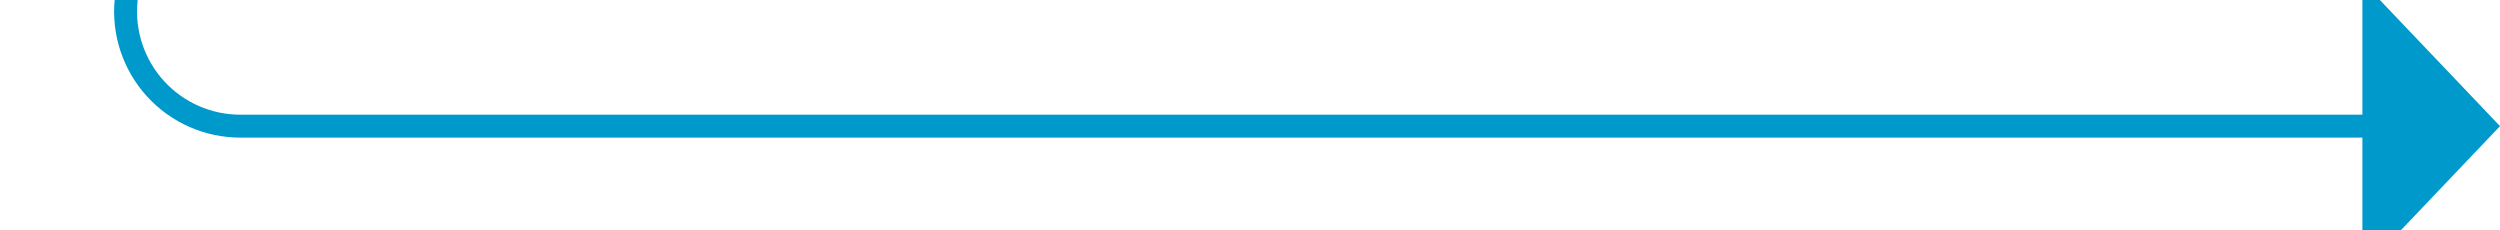
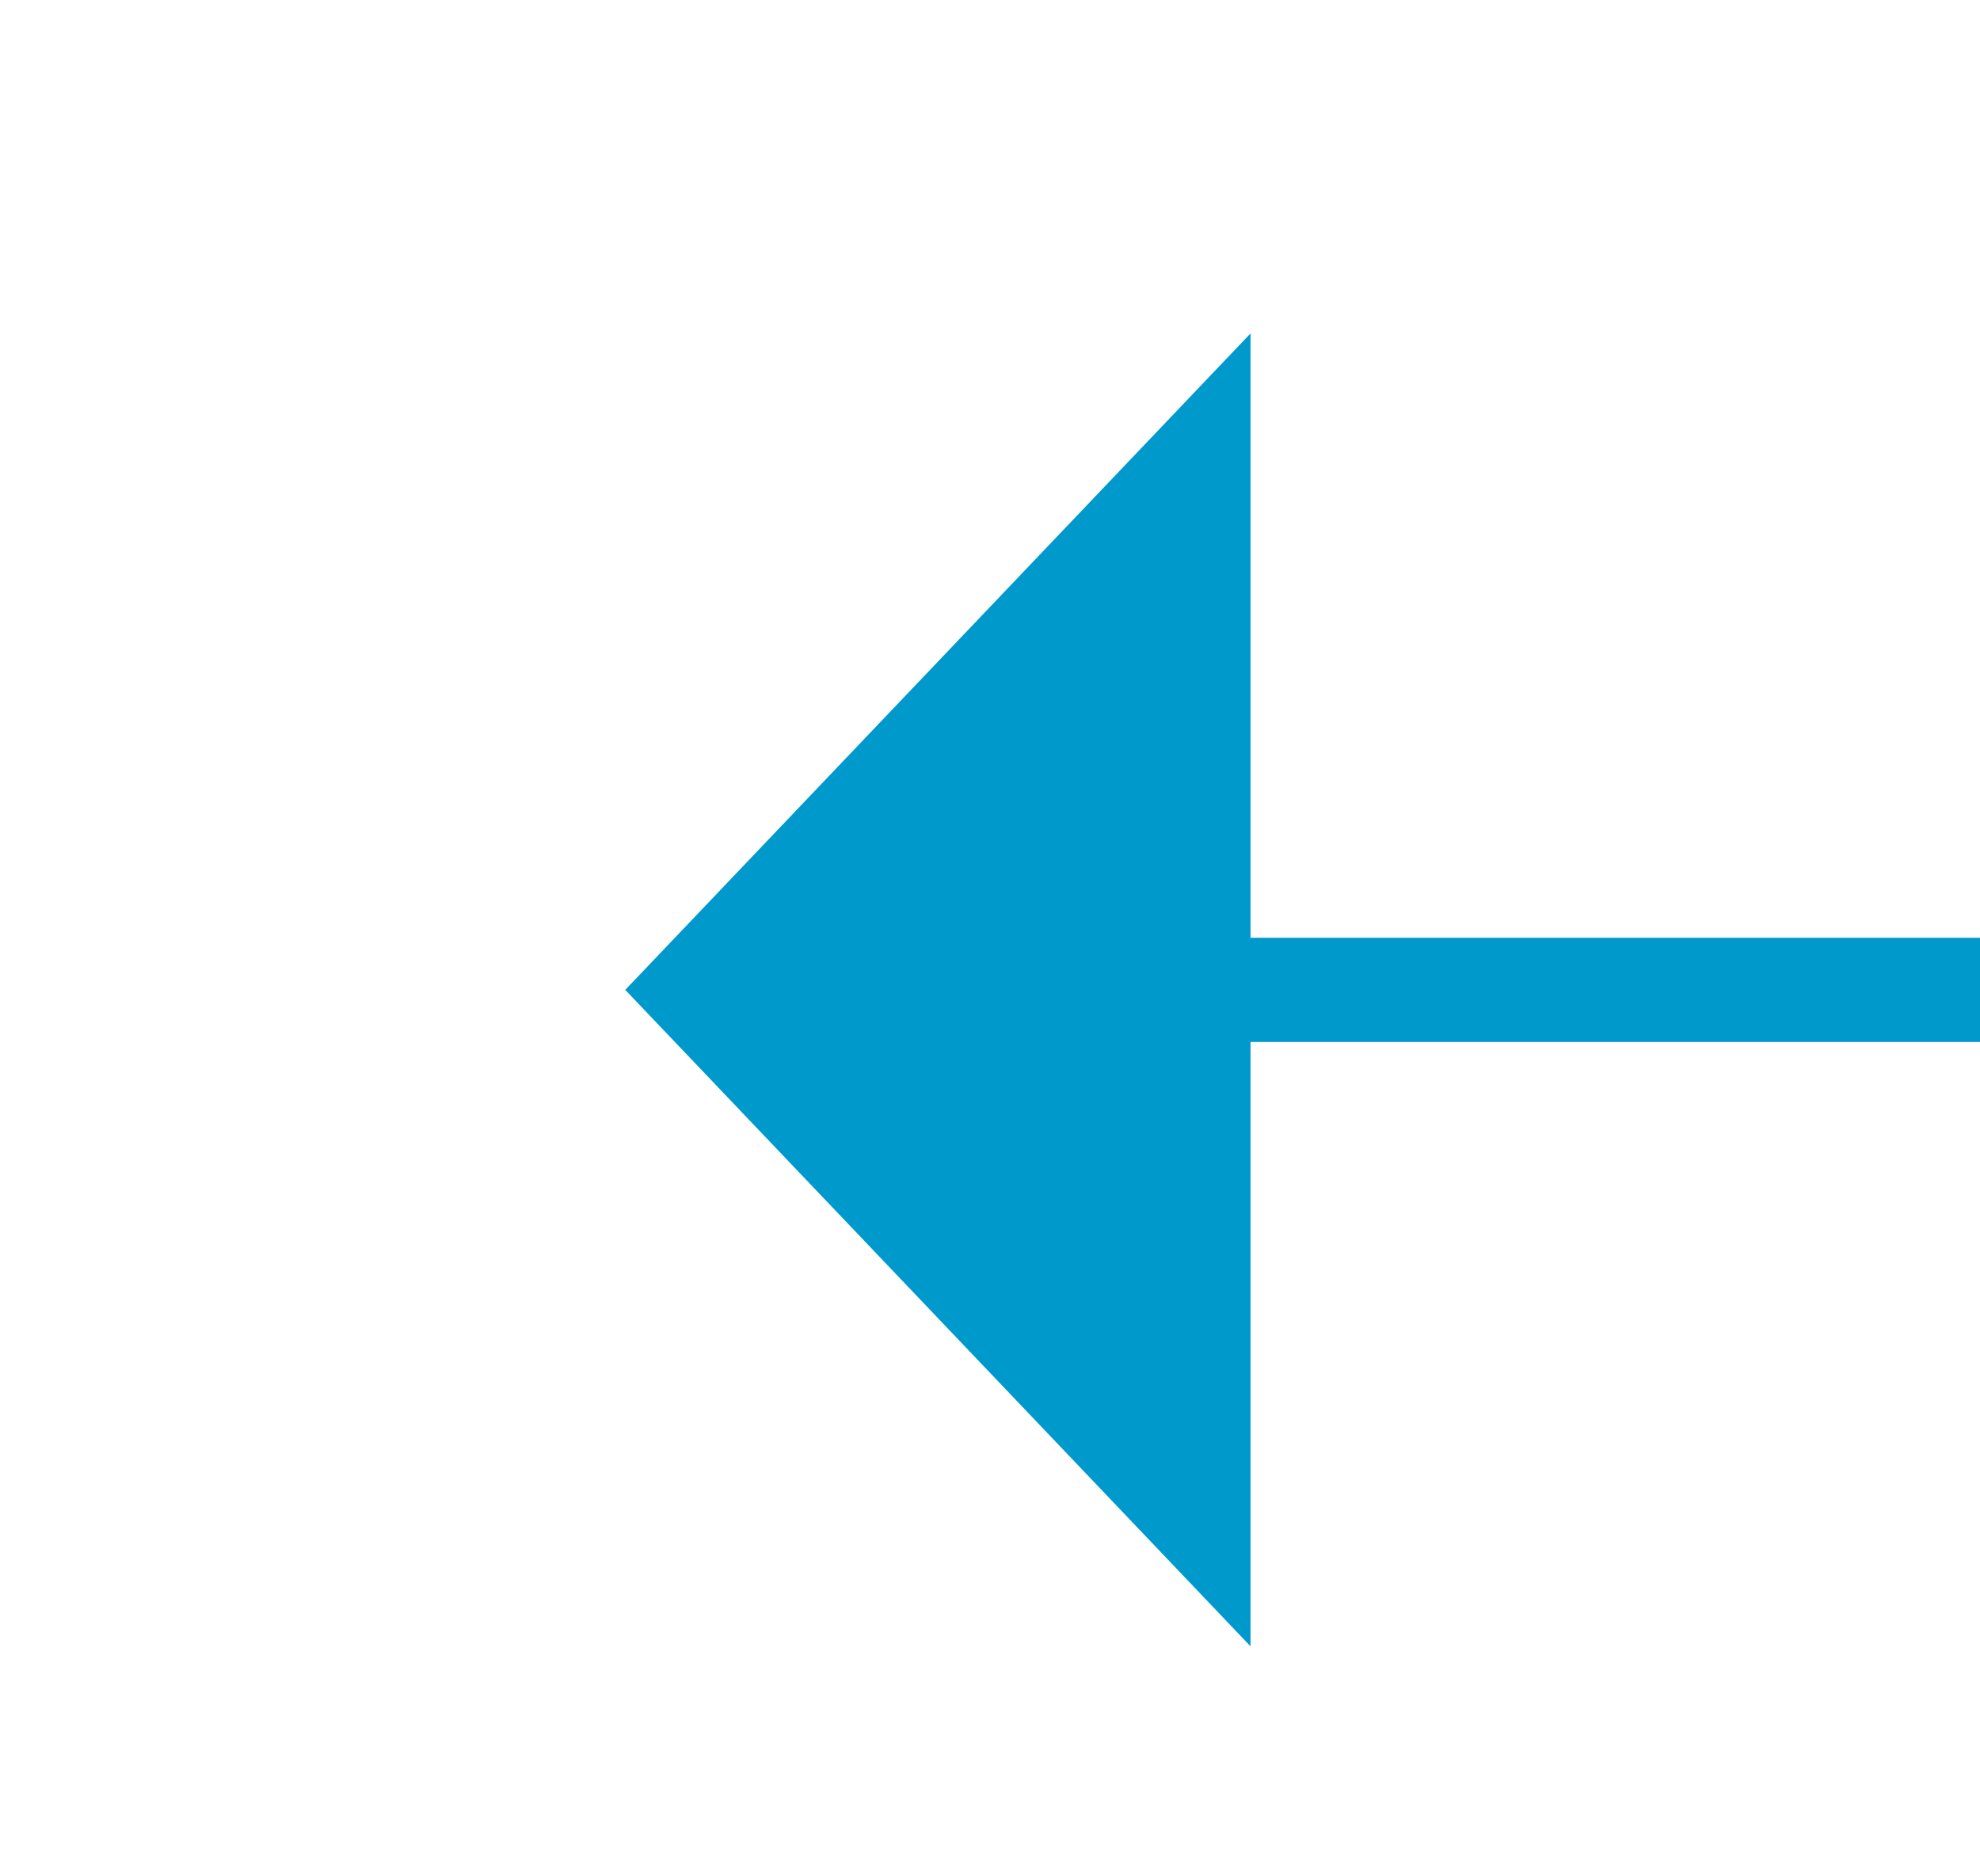
- <svg xmlns="http://www.w3.org/2000/svg" version="1.1" width="109px" height="10px" preserveAspectRatio="xMinYMid meet" viewBox="83 1099 109 8">
-   <path d="M 88.5 1037  L 88.5 1098  A 5 5 0 0 0 93.5 1103.5 L 187 1103.5  " stroke-width="1" stroke-dasharray="0" stroke="rgba(0, 153, 204, 1)" fill="none" class="stroke" />
-   <path d="M 186 1109.8  L 192 1103.5  L 186 1097.2  L 186 1109.8  Z " fill-rule="nonzero" fill="rgba(0, 153, 204, 1)" stroke="none" class="fill" />
+ <svg xmlns="http://www.w3.org/2000/svg" version="1.1" width="19px" height="18px" preserveAspectRatio="xMinYMid meet" viewBox="142 834 19 16">
+   <path d="M 192 842.5  L 153 842.5  " stroke-width="1" stroke-dasharray="0" stroke="rgba(0, 153, 204, 1)" fill="none" class="stroke" />
+   <path d="M 154 836.2  L 148 842.5  L 154 848.8  L 154 836.2  Z " fill-rule="nonzero" fill="rgba(0, 153, 204, 1)" stroke="none" class="fill" />
</svg>
